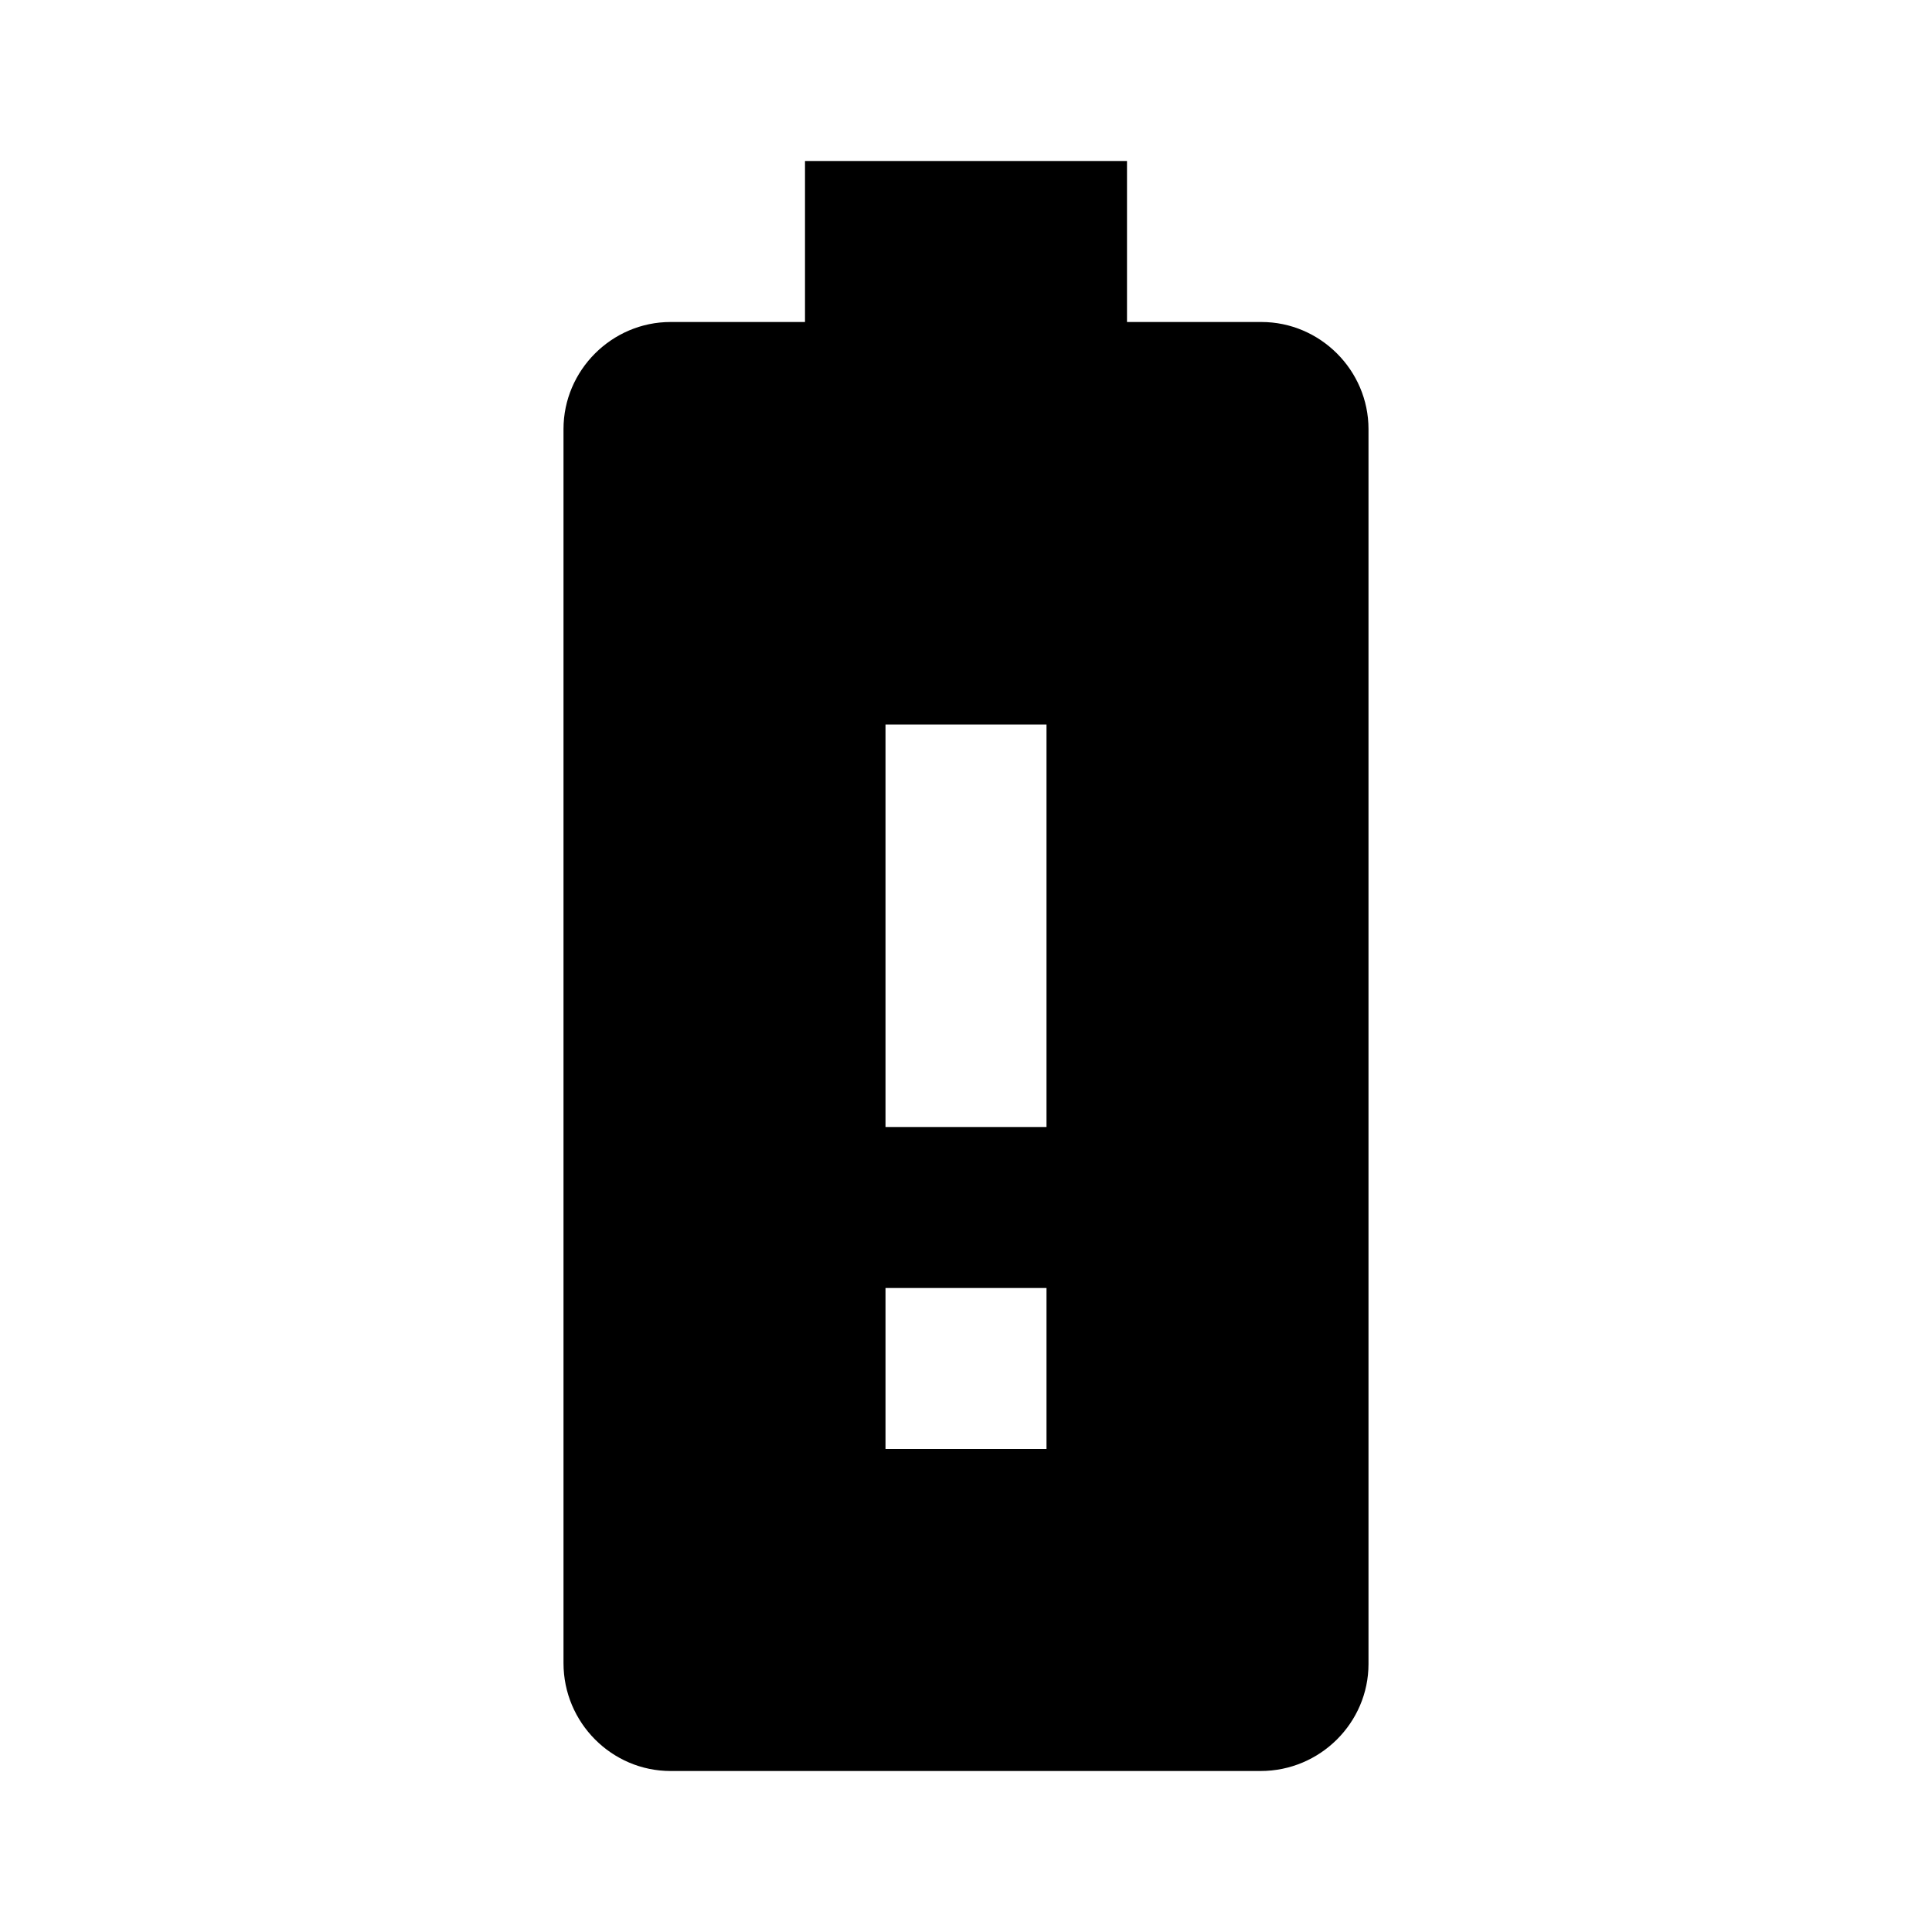
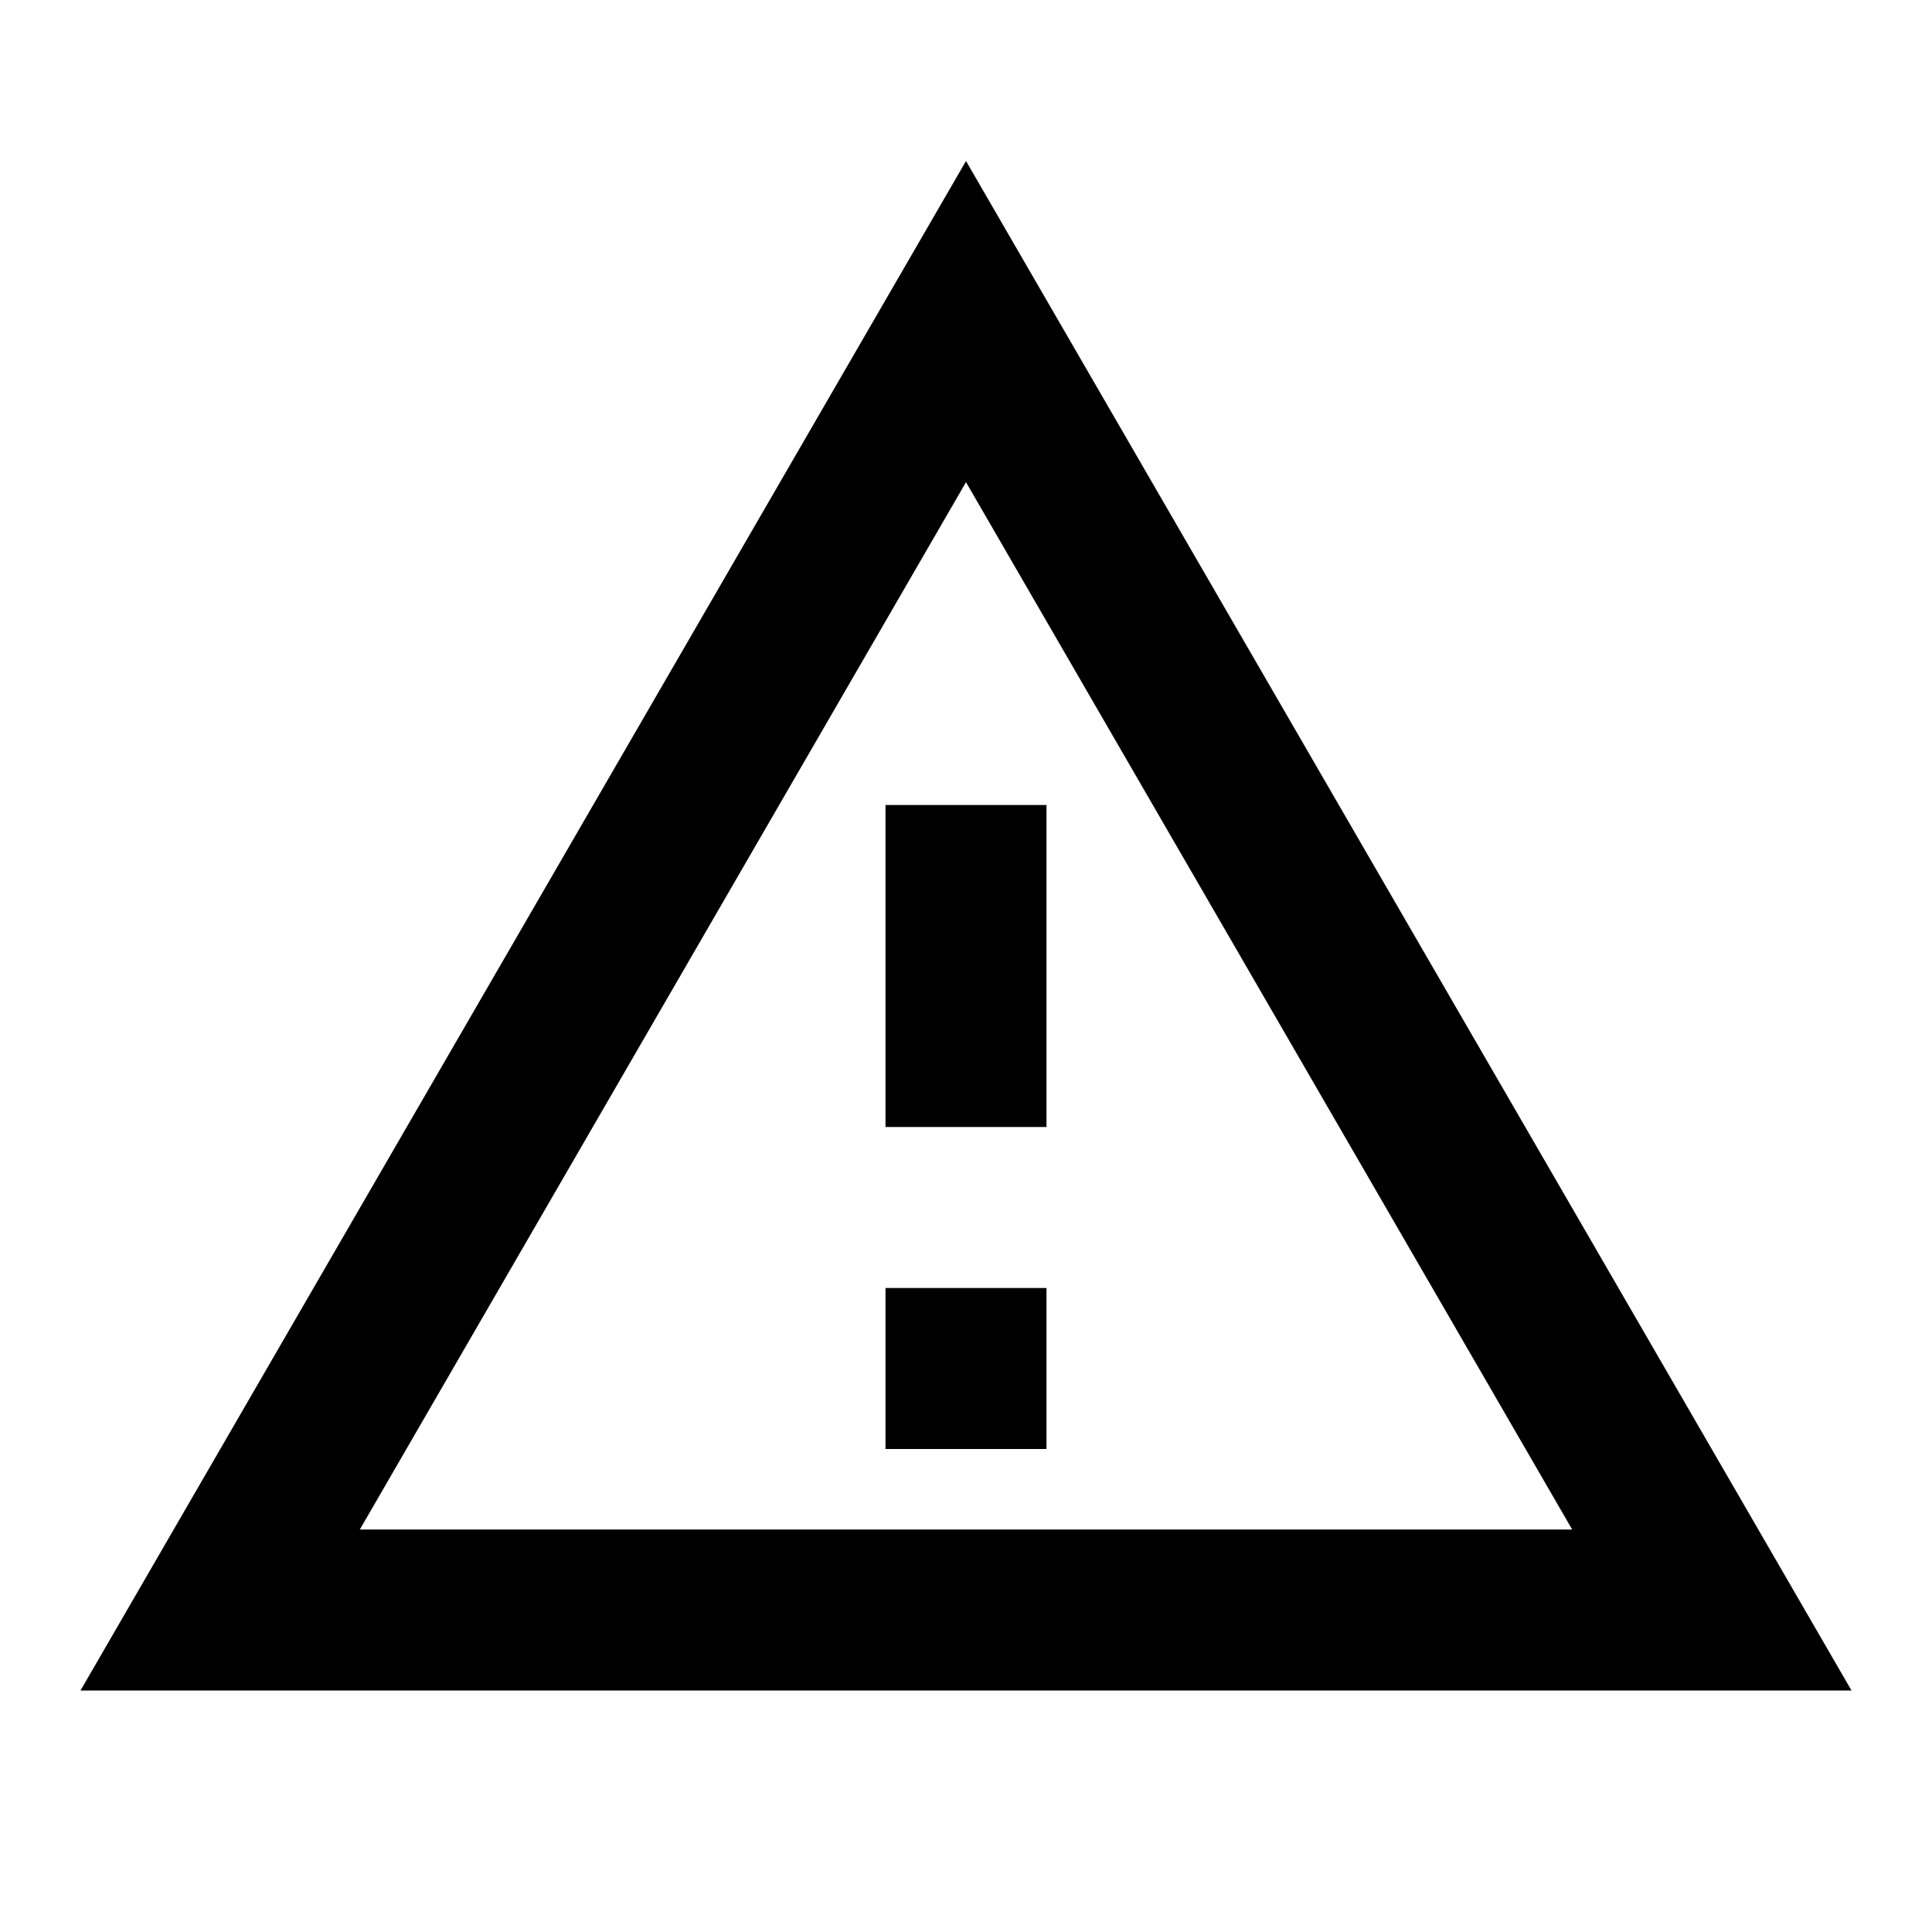
- <svg xmlns="http://www.w3.org/2000/svg" height="24" viewBox="0 0 24 24" width="24">
-   <path d="M0 0h24v24H0z" fill="none" />
-   <path d="M15.67 4H14V2h-4v2H8.33C7.6 4 7 4.6 7 5.33v15.33C7 21.4 7.6 22 8.33 22h7.33c.74 0 1.34-.6 1.34-1.33V5.33C17 4.6 16.4 4 15.67 4zM13 18h-2v-2h2v2zm0-4h-2V9h2v5z" />
+ <svg xmlns="http://www.w3.org/2000/svg" height="24px" viewBox="0 0 24 24" width="24px" fill="#000000">
+   <path d="M0 0h24v24H0V0z" fill="none" />
+   <path d="M12 5.99L19.53 19H4.47L12 5.99M12 2L1 21h22L12 2zm1 14h-2v2h2v-2zm0-6h-2v4h2v-4z" />
</svg>
